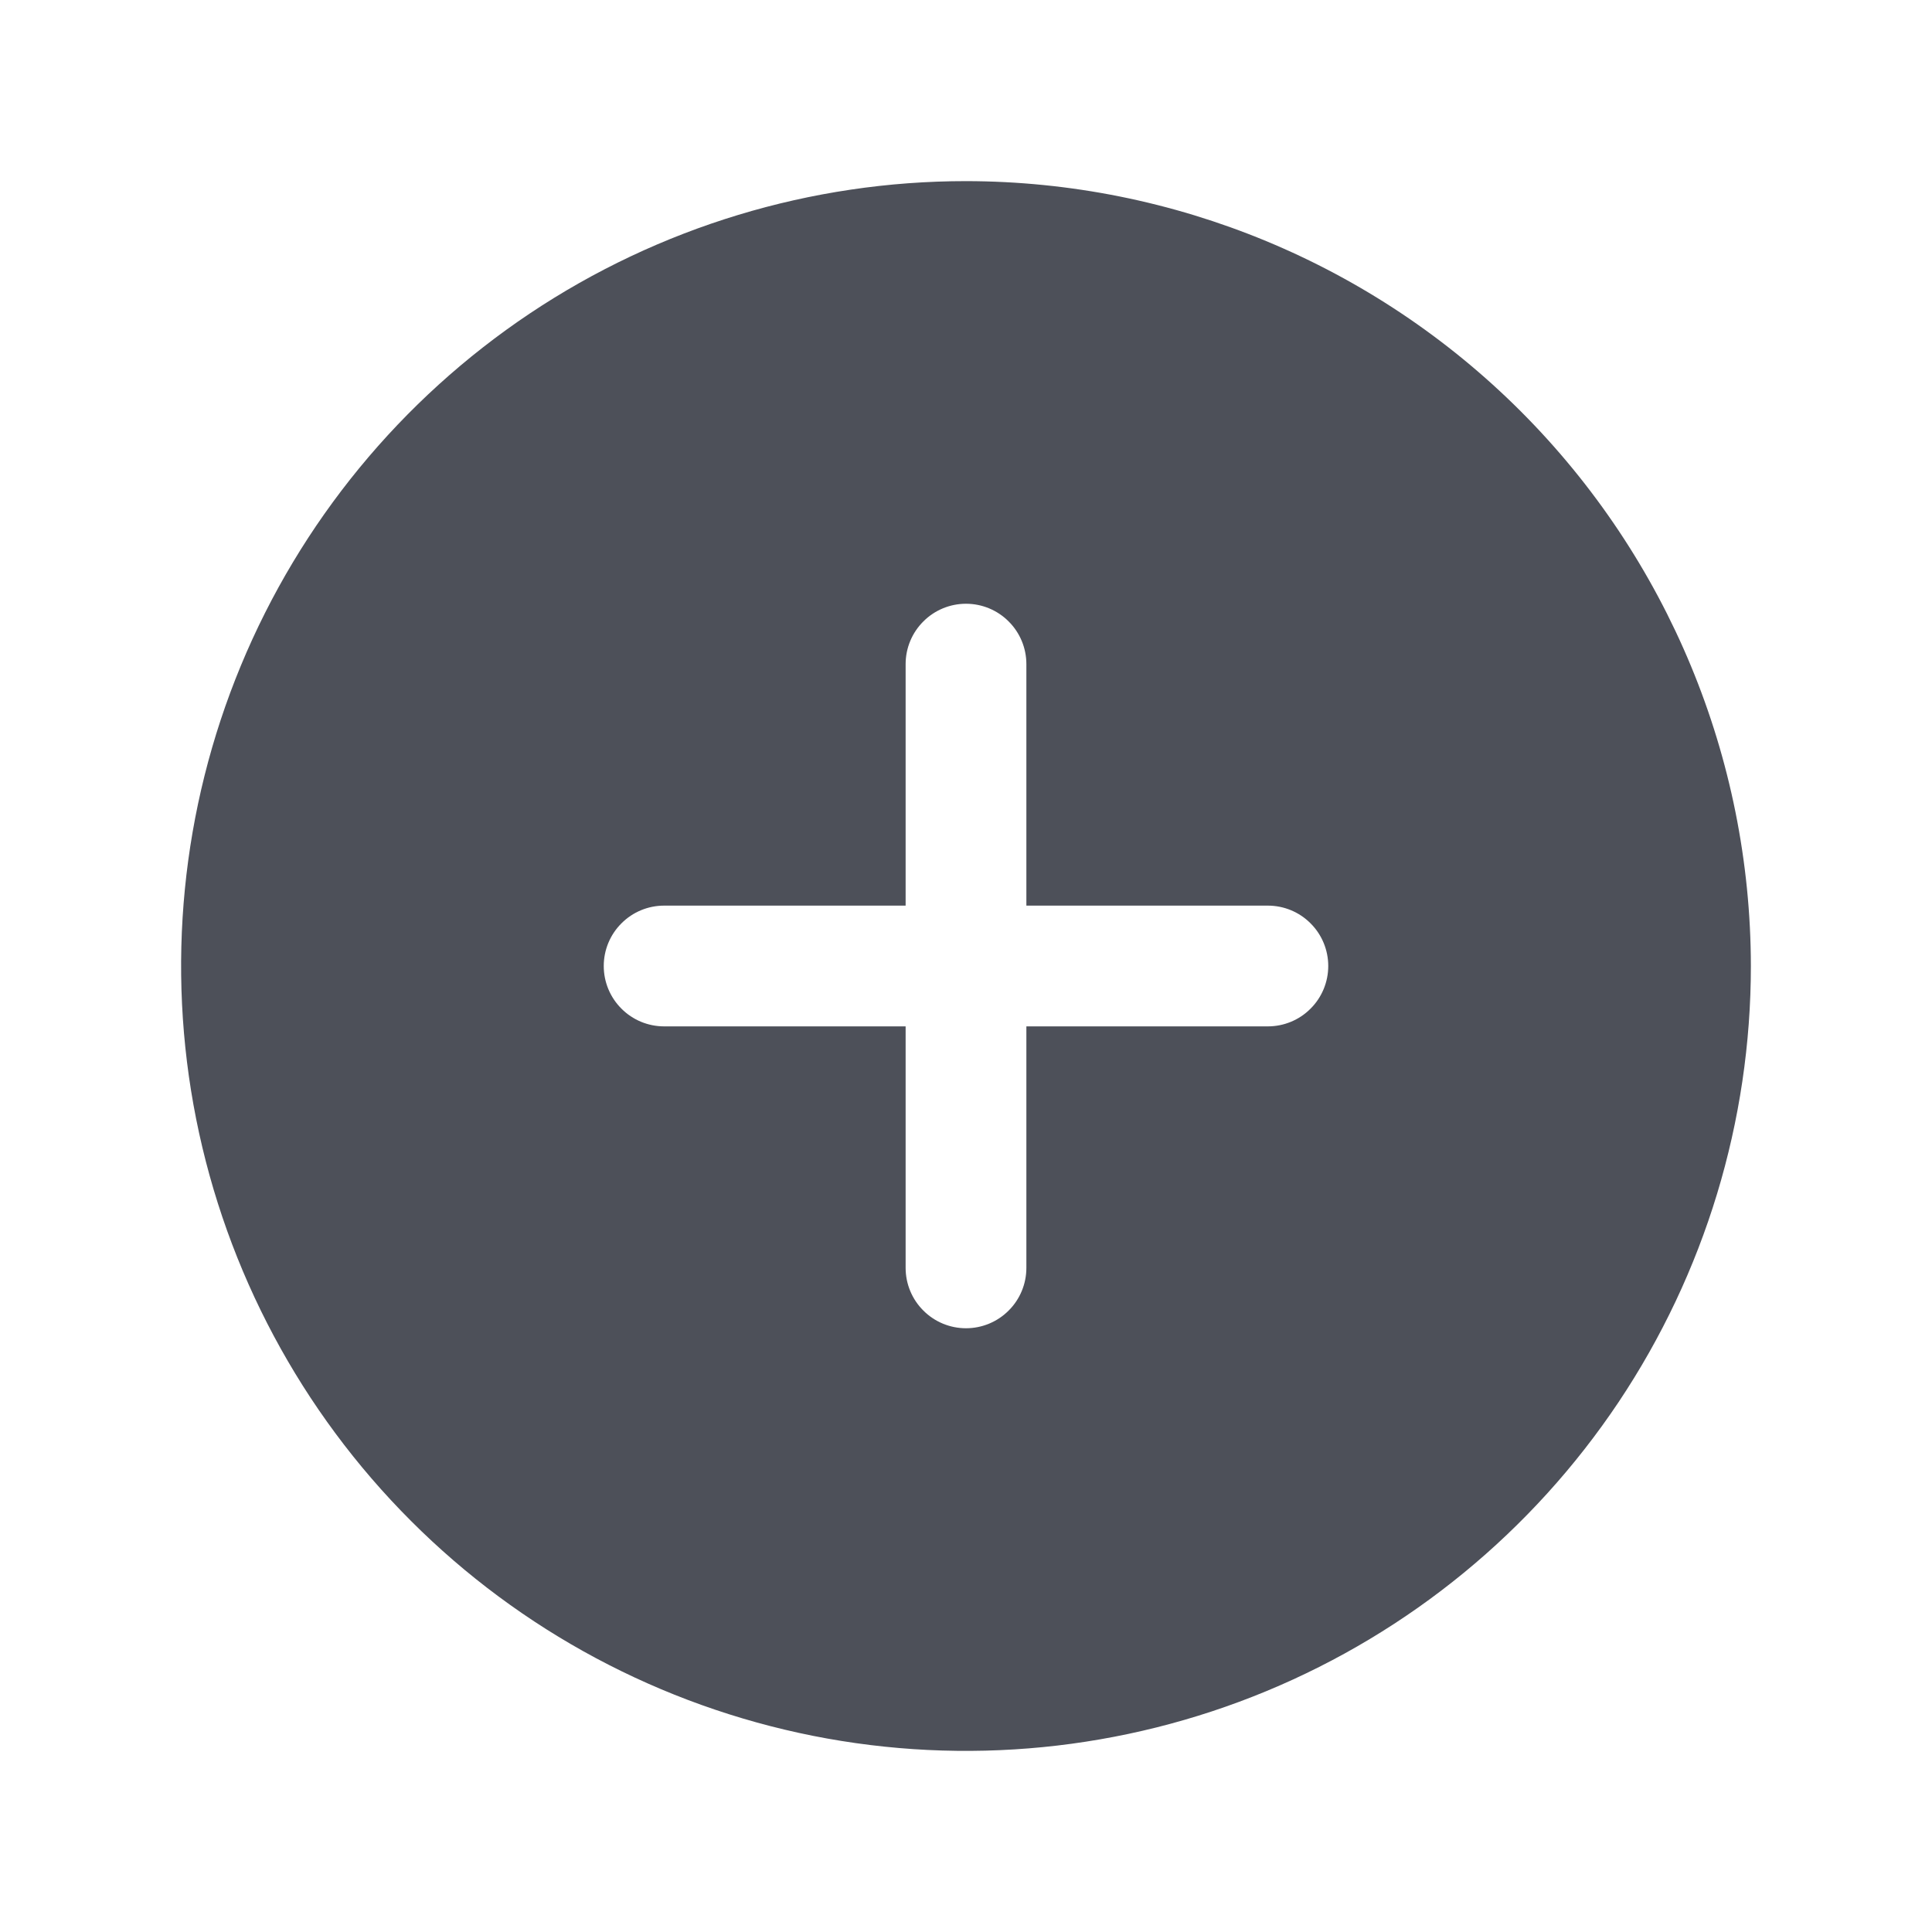
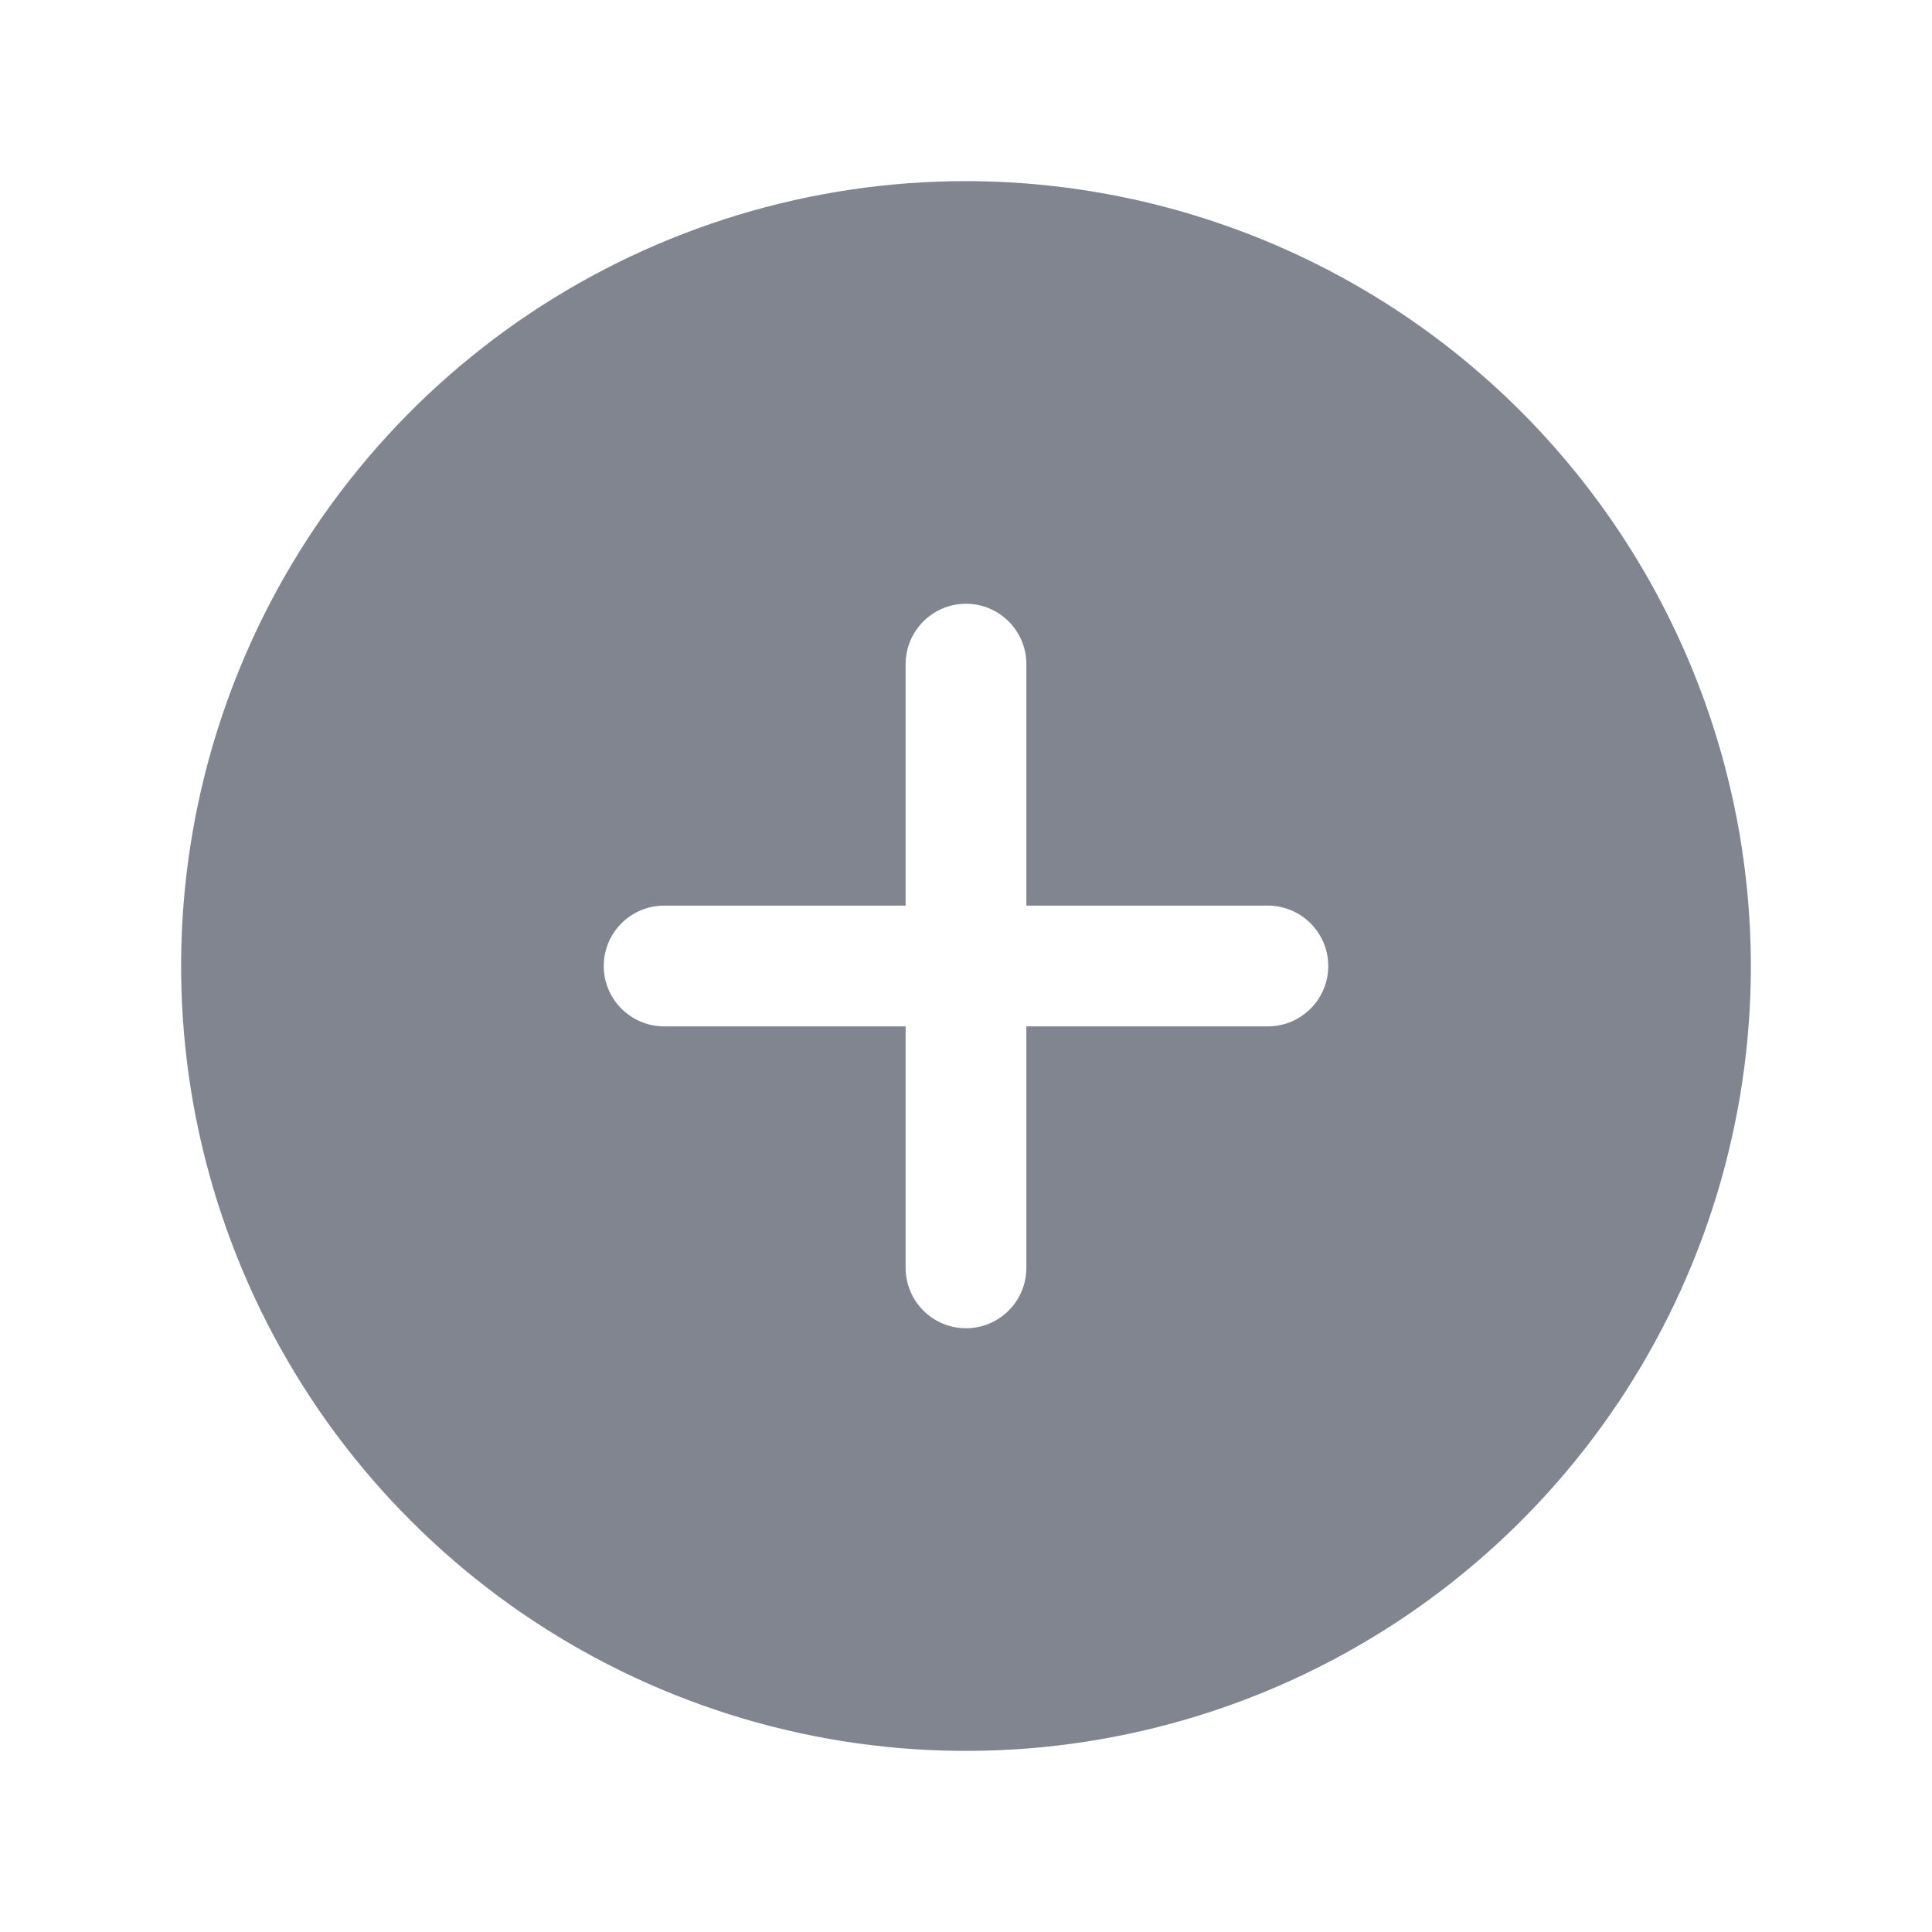
<svg xmlns="http://www.w3.org/2000/svg" width="24" height="24" viewBox="0 0 24 24" fill="none">
-   <path d="M12 2.25C10.072 2.25 8.187 2.822 6.583 3.893C4.98 4.965 3.73 6.487 2.992 8.269C2.254 10.05 2.061 12.011 2.437 13.902C2.814 15.793 3.742 17.531 5.106 18.894C6.469 20.258 8.207 21.186 10.098 21.563C11.989 21.939 13.95 21.746 15.731 21.008C17.513 20.27 19.035 19.02 20.107 17.417C21.178 15.813 21.75 13.928 21.75 12C21.747 9.415 20.718 6.937 18.891 5.109C17.063 3.281 14.585 2.253 12 2.25ZM15.75 12.75H12.75V15.75C12.75 15.949 12.671 16.14 12.53 16.28C12.39 16.421 12.199 16.5 12 16.5C11.801 16.5 11.61 16.421 11.47 16.28C11.329 16.14 11.25 15.949 11.25 15.75V12.75H8.25C8.051 12.75 7.86 12.671 7.72 12.53C7.579 12.39 7.5 12.199 7.5 12C7.5 11.801 7.579 11.61 7.72 11.47C7.86 11.329 8.051 11.25 8.25 11.25H11.25V8.25C11.25 8.051 11.329 7.86 11.47 7.72C11.61 7.579 11.801 7.5 12 7.5C12.199 7.5 12.39 7.579 12.53 7.72C12.671 7.86 12.75 8.051 12.75 8.25V11.25H15.75C15.949 11.25 16.14 11.329 16.28 11.47C16.421 11.61 16.5 11.801 16.5 12C16.5 12.199 16.421 12.39 16.28 12.53C16.14 12.671 15.949 12.75 15.75 12.75Z" fill="#4D5059" />
+   <path d="M12 2.25C10.072 2.25 8.187 2.822 6.583 3.893C4.98 4.965 3.73 6.487 2.992 8.269C2.254 10.05 2.061 12.011 2.437 13.902C2.814 15.793 3.742 17.531 5.106 18.894C6.469 20.258 8.207 21.186 10.098 21.563C11.989 21.939 13.95 21.746 15.731 21.008C17.513 20.27 19.035 19.02 20.107 17.417C21.178 15.813 21.75 13.928 21.75 12C21.747 9.415 20.718 6.937 18.891 5.109C17.063 3.281 14.585 2.253 12 2.25ZM15.75 12.75H12.75V15.75C12.75 15.949 12.671 16.14 12.53 16.28C12.39 16.421 12.199 16.5 12 16.5C11.801 16.5 11.61 16.421 11.47 16.28C11.329 16.14 11.25 15.949 11.25 15.75V12.75H8.25C8.051 12.75 7.86 12.671 7.72 12.53C7.579 12.39 7.5 12.199 7.5 12C7.5 11.801 7.579 11.61 7.72 11.47C7.86 11.329 8.051 11.25 8.25 11.25H11.25V8.25C11.25 8.051 11.329 7.86 11.47 7.72C11.61 7.579 11.801 7.5 12 7.5C12.199 7.5 12.39 7.579 12.53 7.72C12.671 7.86 12.75 8.051 12.75 8.25V11.25H15.75C15.949 11.25 16.14 11.329 16.28 11.47C16.421 11.61 16.5 11.801 16.5 12C16.5 12.199 16.421 12.39 16.28 12.53C16.14 12.671 15.949 12.75 15.75 12.75Z" fill="#808590" />
</svg>
